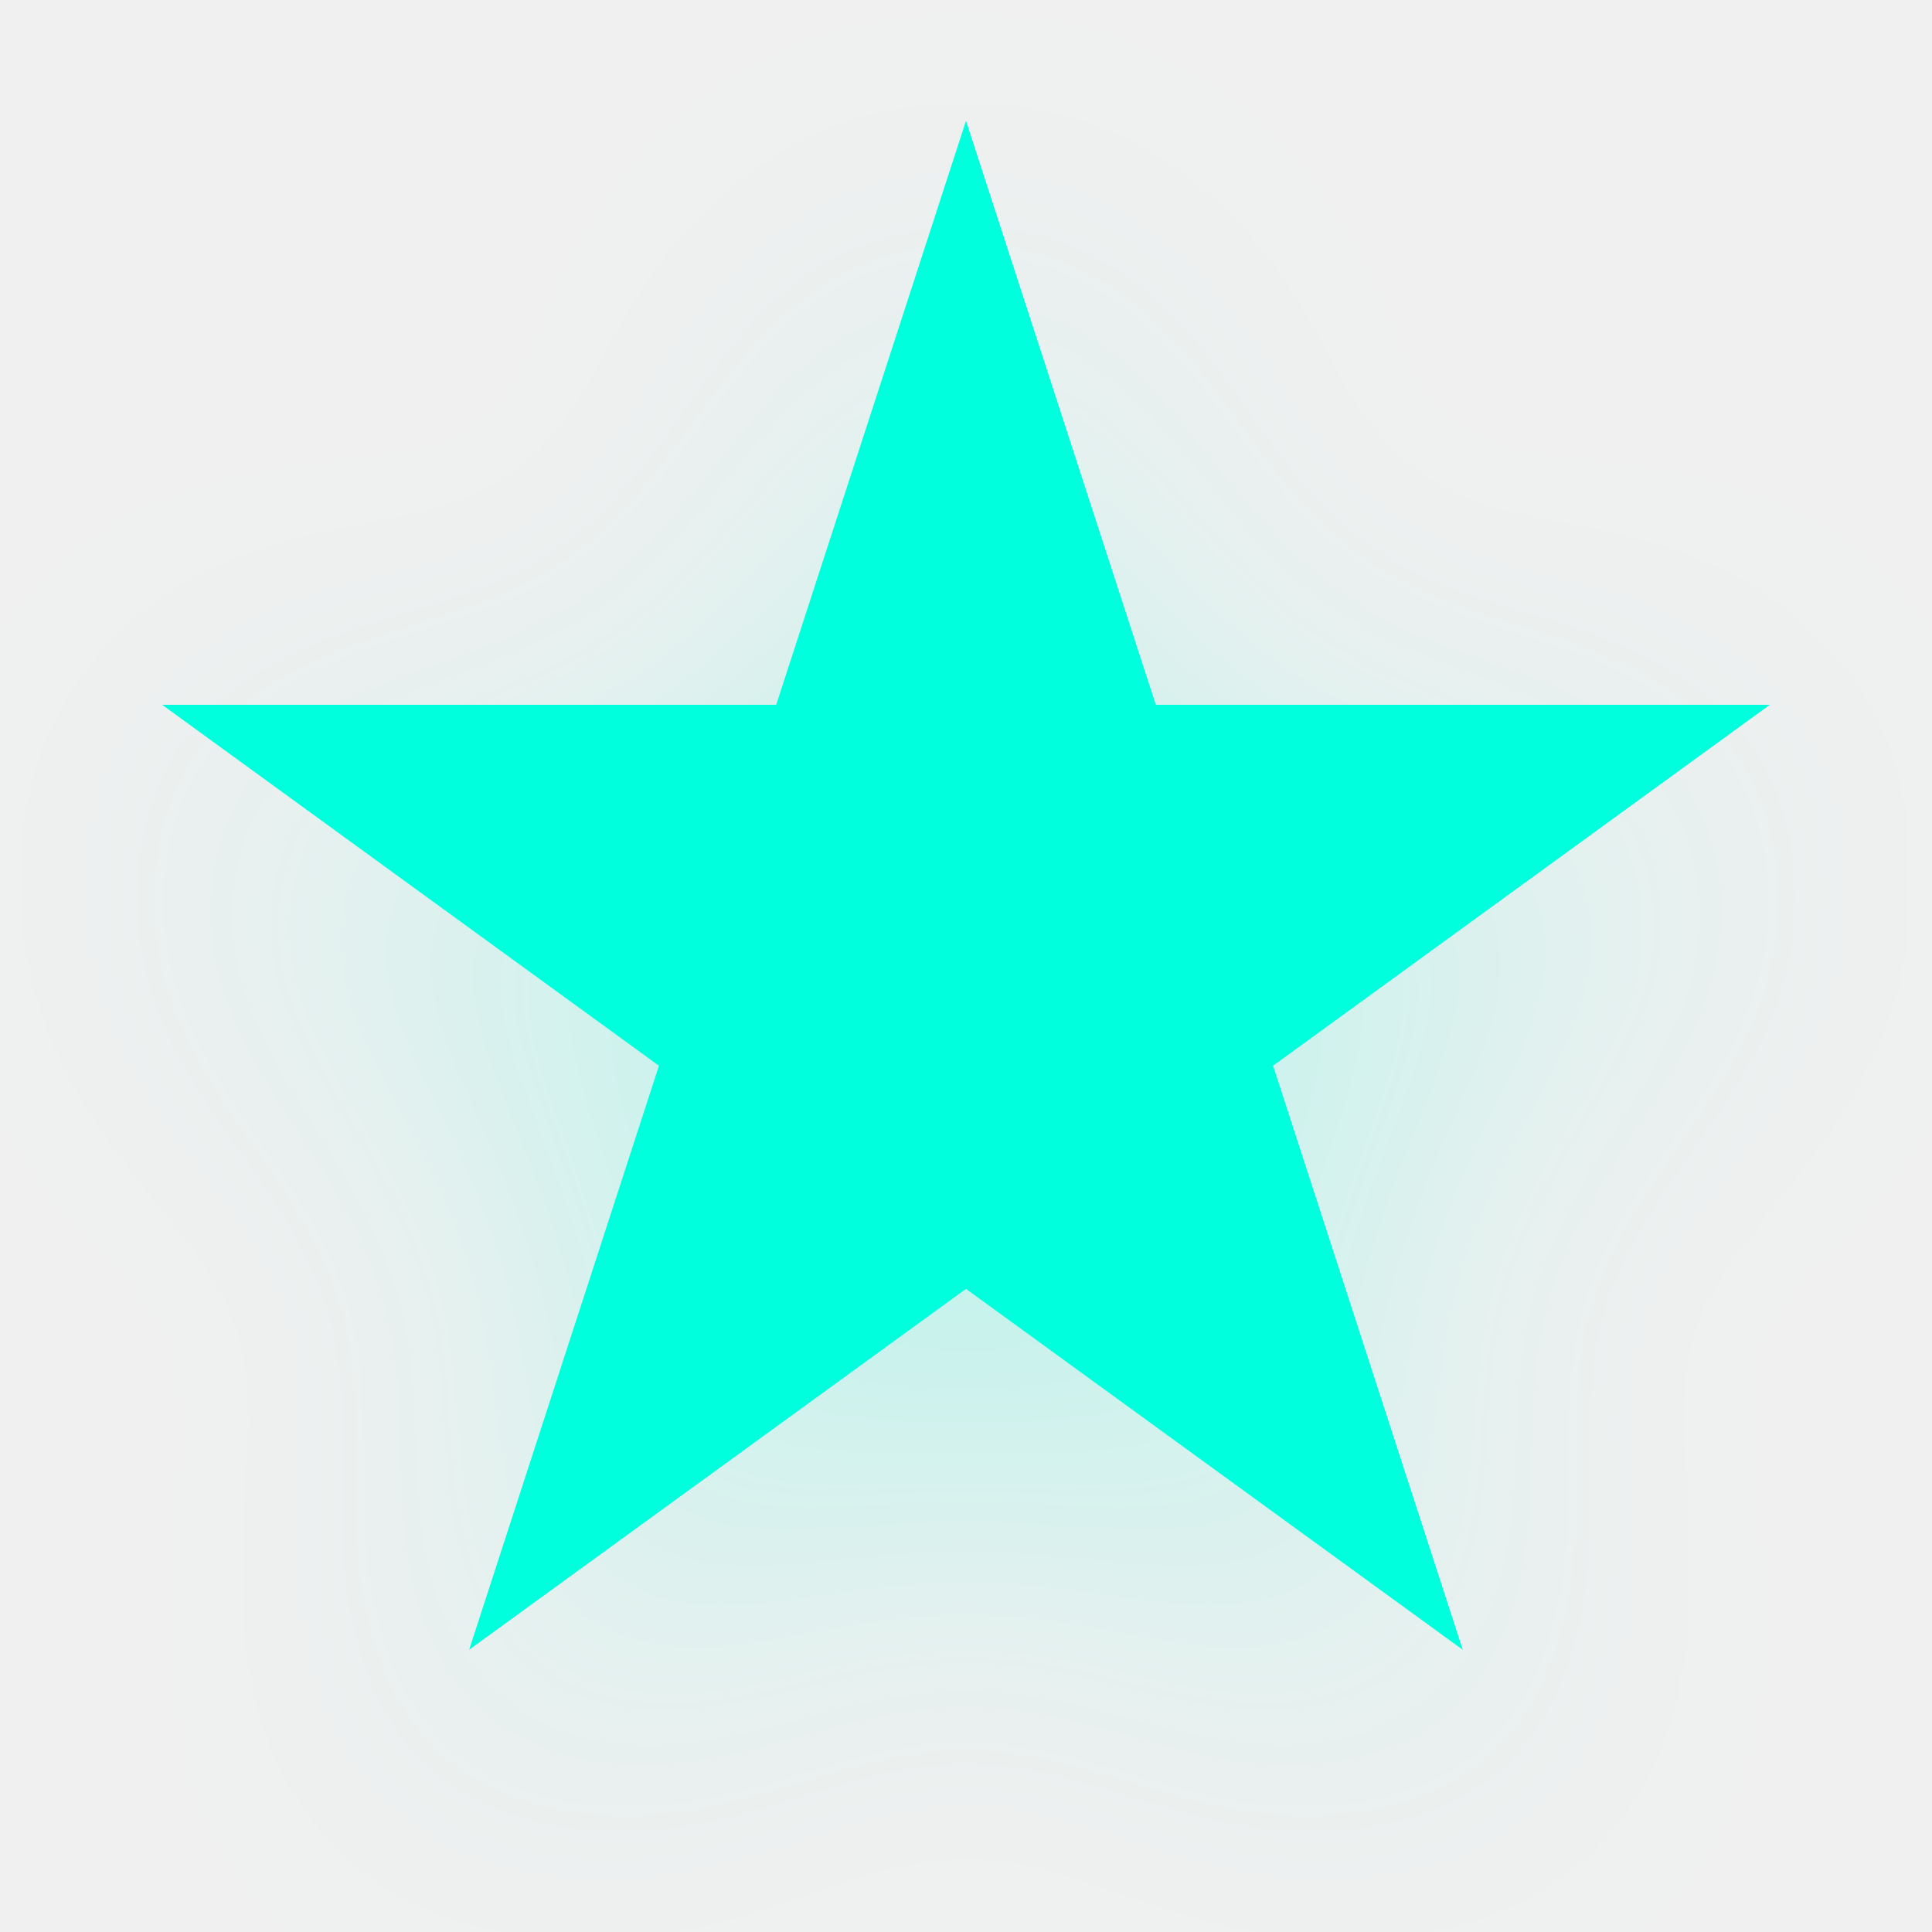
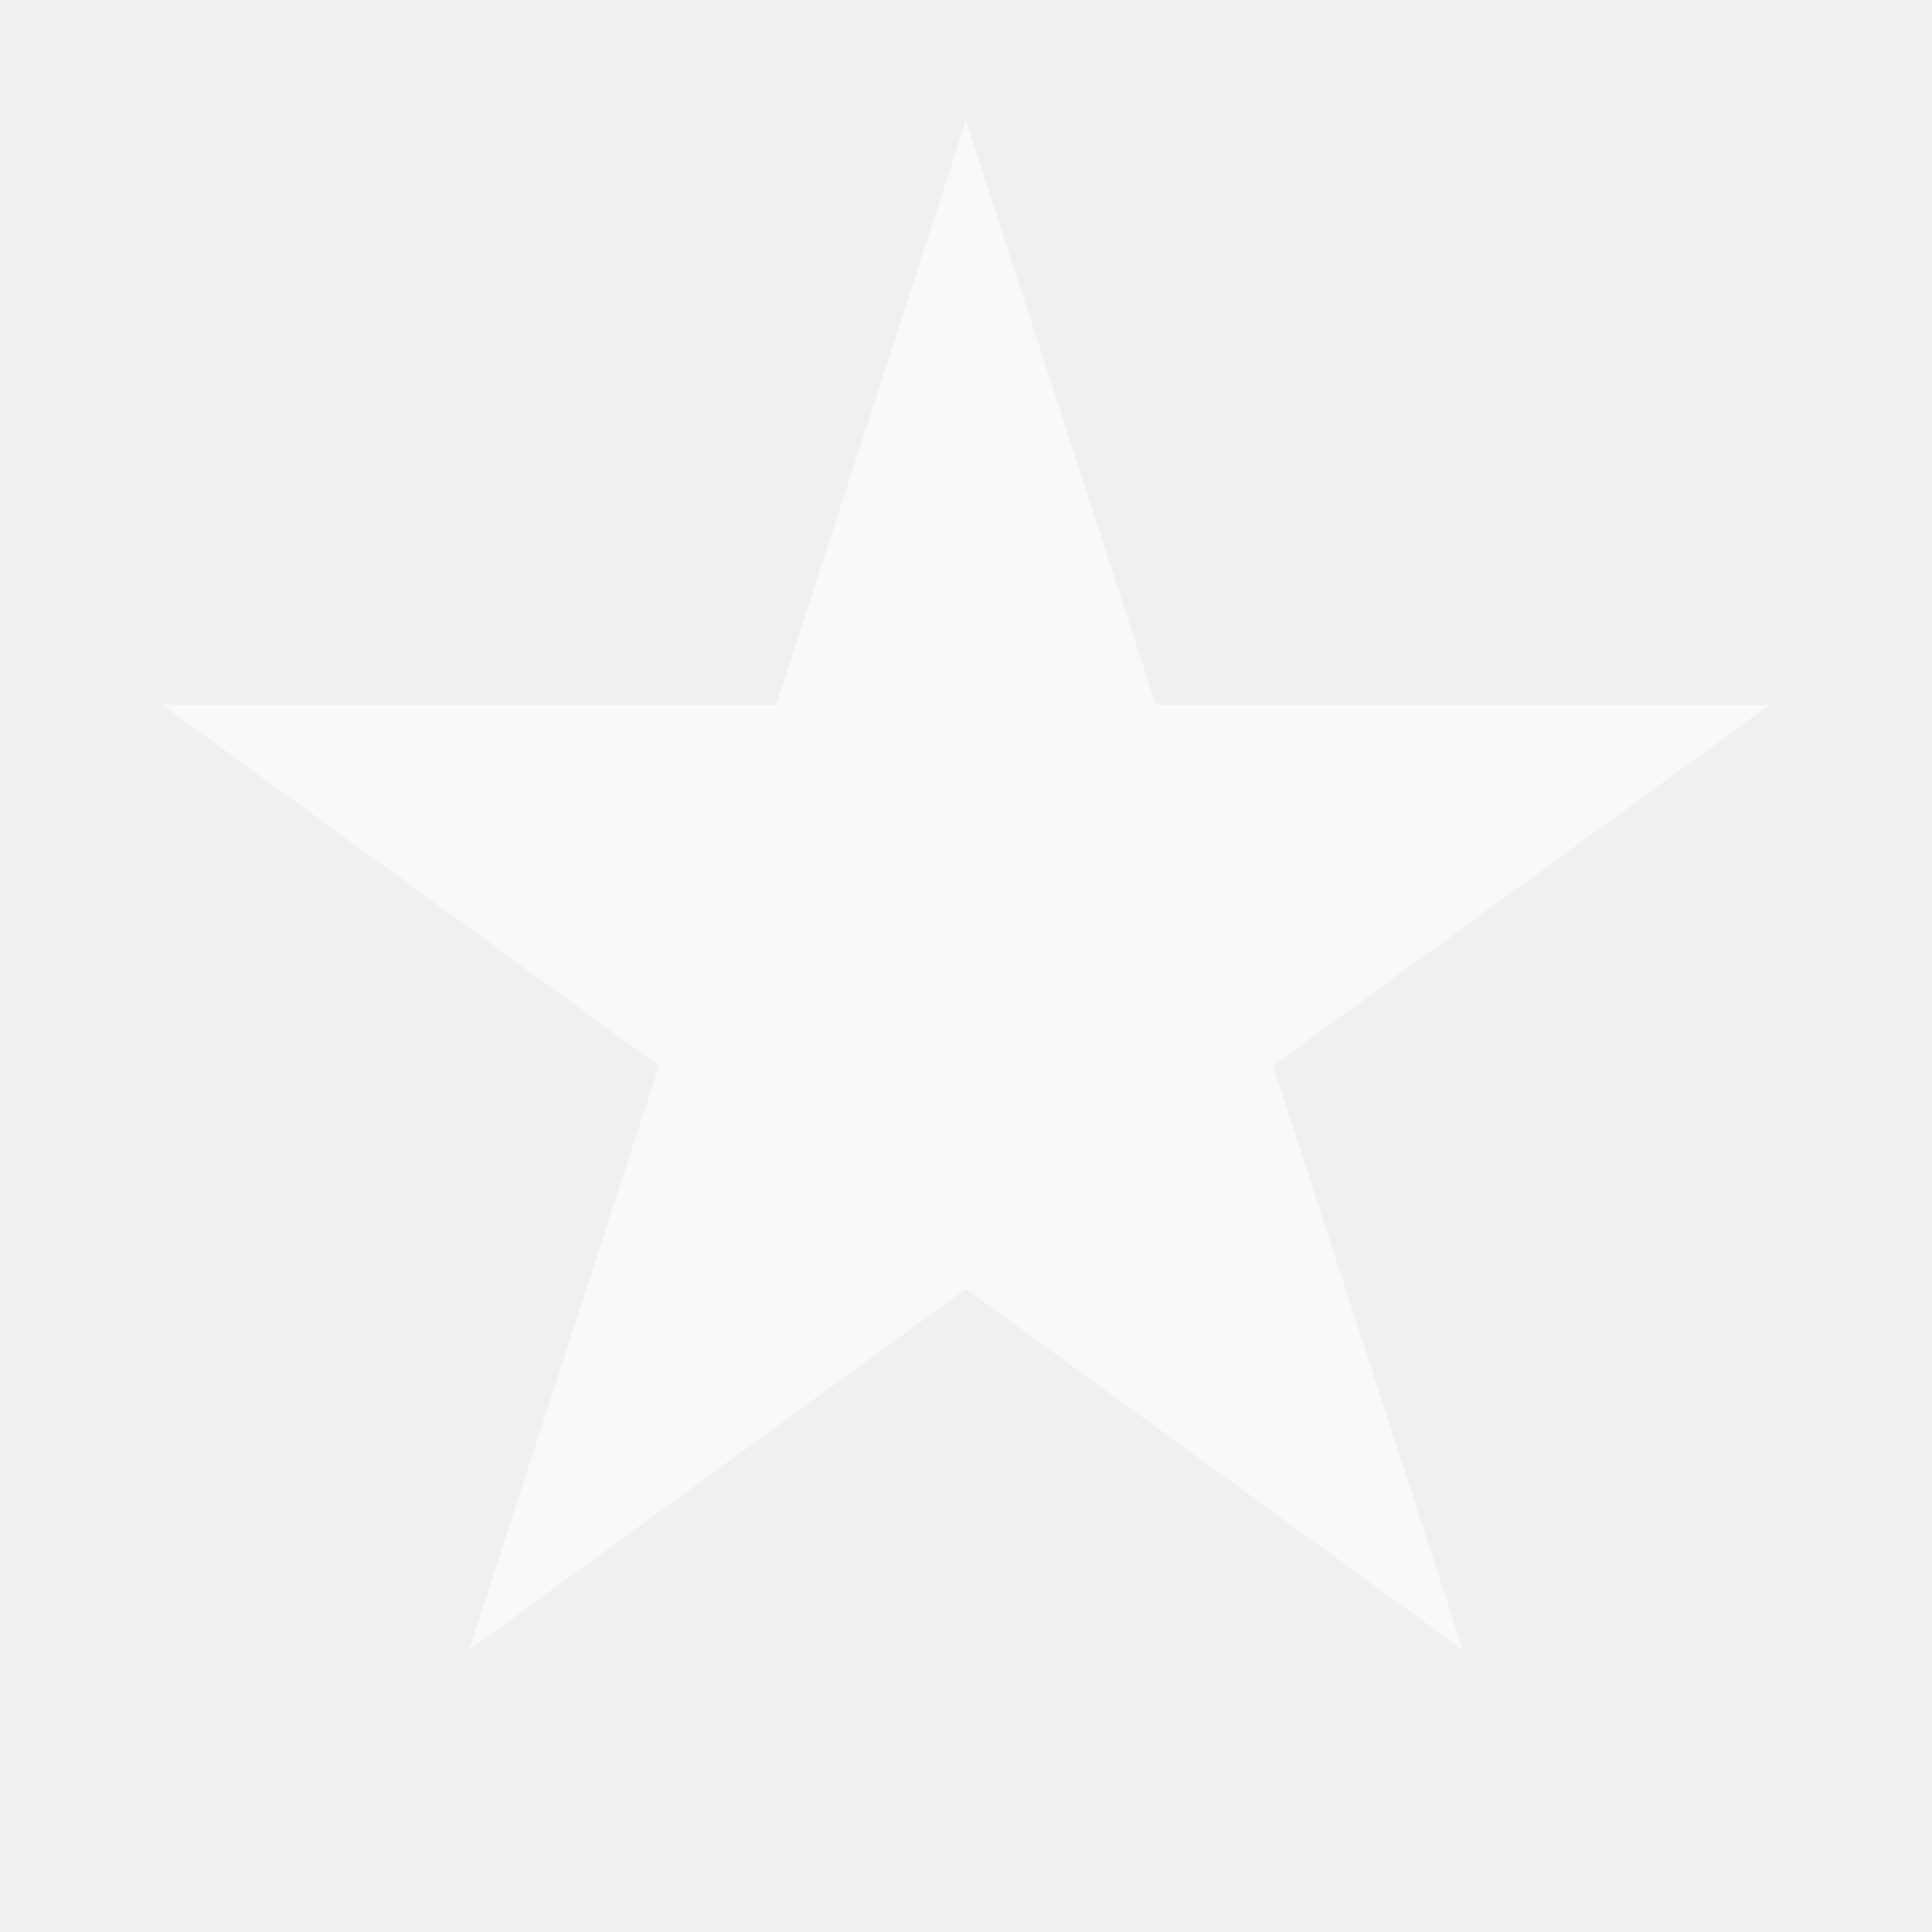
<svg xmlns="http://www.w3.org/2000/svg" width="16" height="16" viewBox="0 0 16 16" fill="none">
-   <g clip-path="url(#clip0)">
-     <g filter="url(#filter0_d)">
-       <path d="M8 1L9.572 5.837H14.657L10.543 8.826L12.114 13.663L8 10.674L3.885 13.663L5.457 8.826L1.343 5.837H6.428L8 1Z" fill="#00FFDD" />
-     </g>
-   </g>
-   <defs>
-     <filter id="filter0_d" x="-1.657" y="-1" width="19.315" height="18.663" filterUnits="userSpaceOnUse" color-interpolation-filters="sRGB">
-       <feFlood flood-opacity="0" result="BackgroundImageFix" />
-       <feColorMatrix in="SourceAlpha" type="matrix" values="0 0 0 0 0 0 0 0 0 0 0 0 0 0 0 0 0 0 127 0" />
-       <feOffset dy="1" />
-       <feGaussianBlur stdDeviation="1.5" />
-       <feColorMatrix type="matrix" values="0 0 0 0 0 0 0 0 0 1 0 0 0 0 0.867 0 0 0 0.2 0" />
-       <feBlend mode="normal" in2="BackgroundImageFix" result="effect1_dropShadow" />
-       <feBlend mode="normal" in="SourceGraphic" in2="effect1_dropShadow" result="shape" />
-     </filter>
-     <clipPath id="clip0">
-       <path d="M0 0H16V16H0V0Z" fill="white" />
-     </clipPath>
-   </defs>
+   <path d="M8 1L9.572 5.837H14.657L10.543 8.826L12.114 13.663L8 10.674L3.885 13.663L5.457 8.826L1.343 5.837H6.428L8 1Z" fill="white" fill-opacity="0.6" />
</svg>
